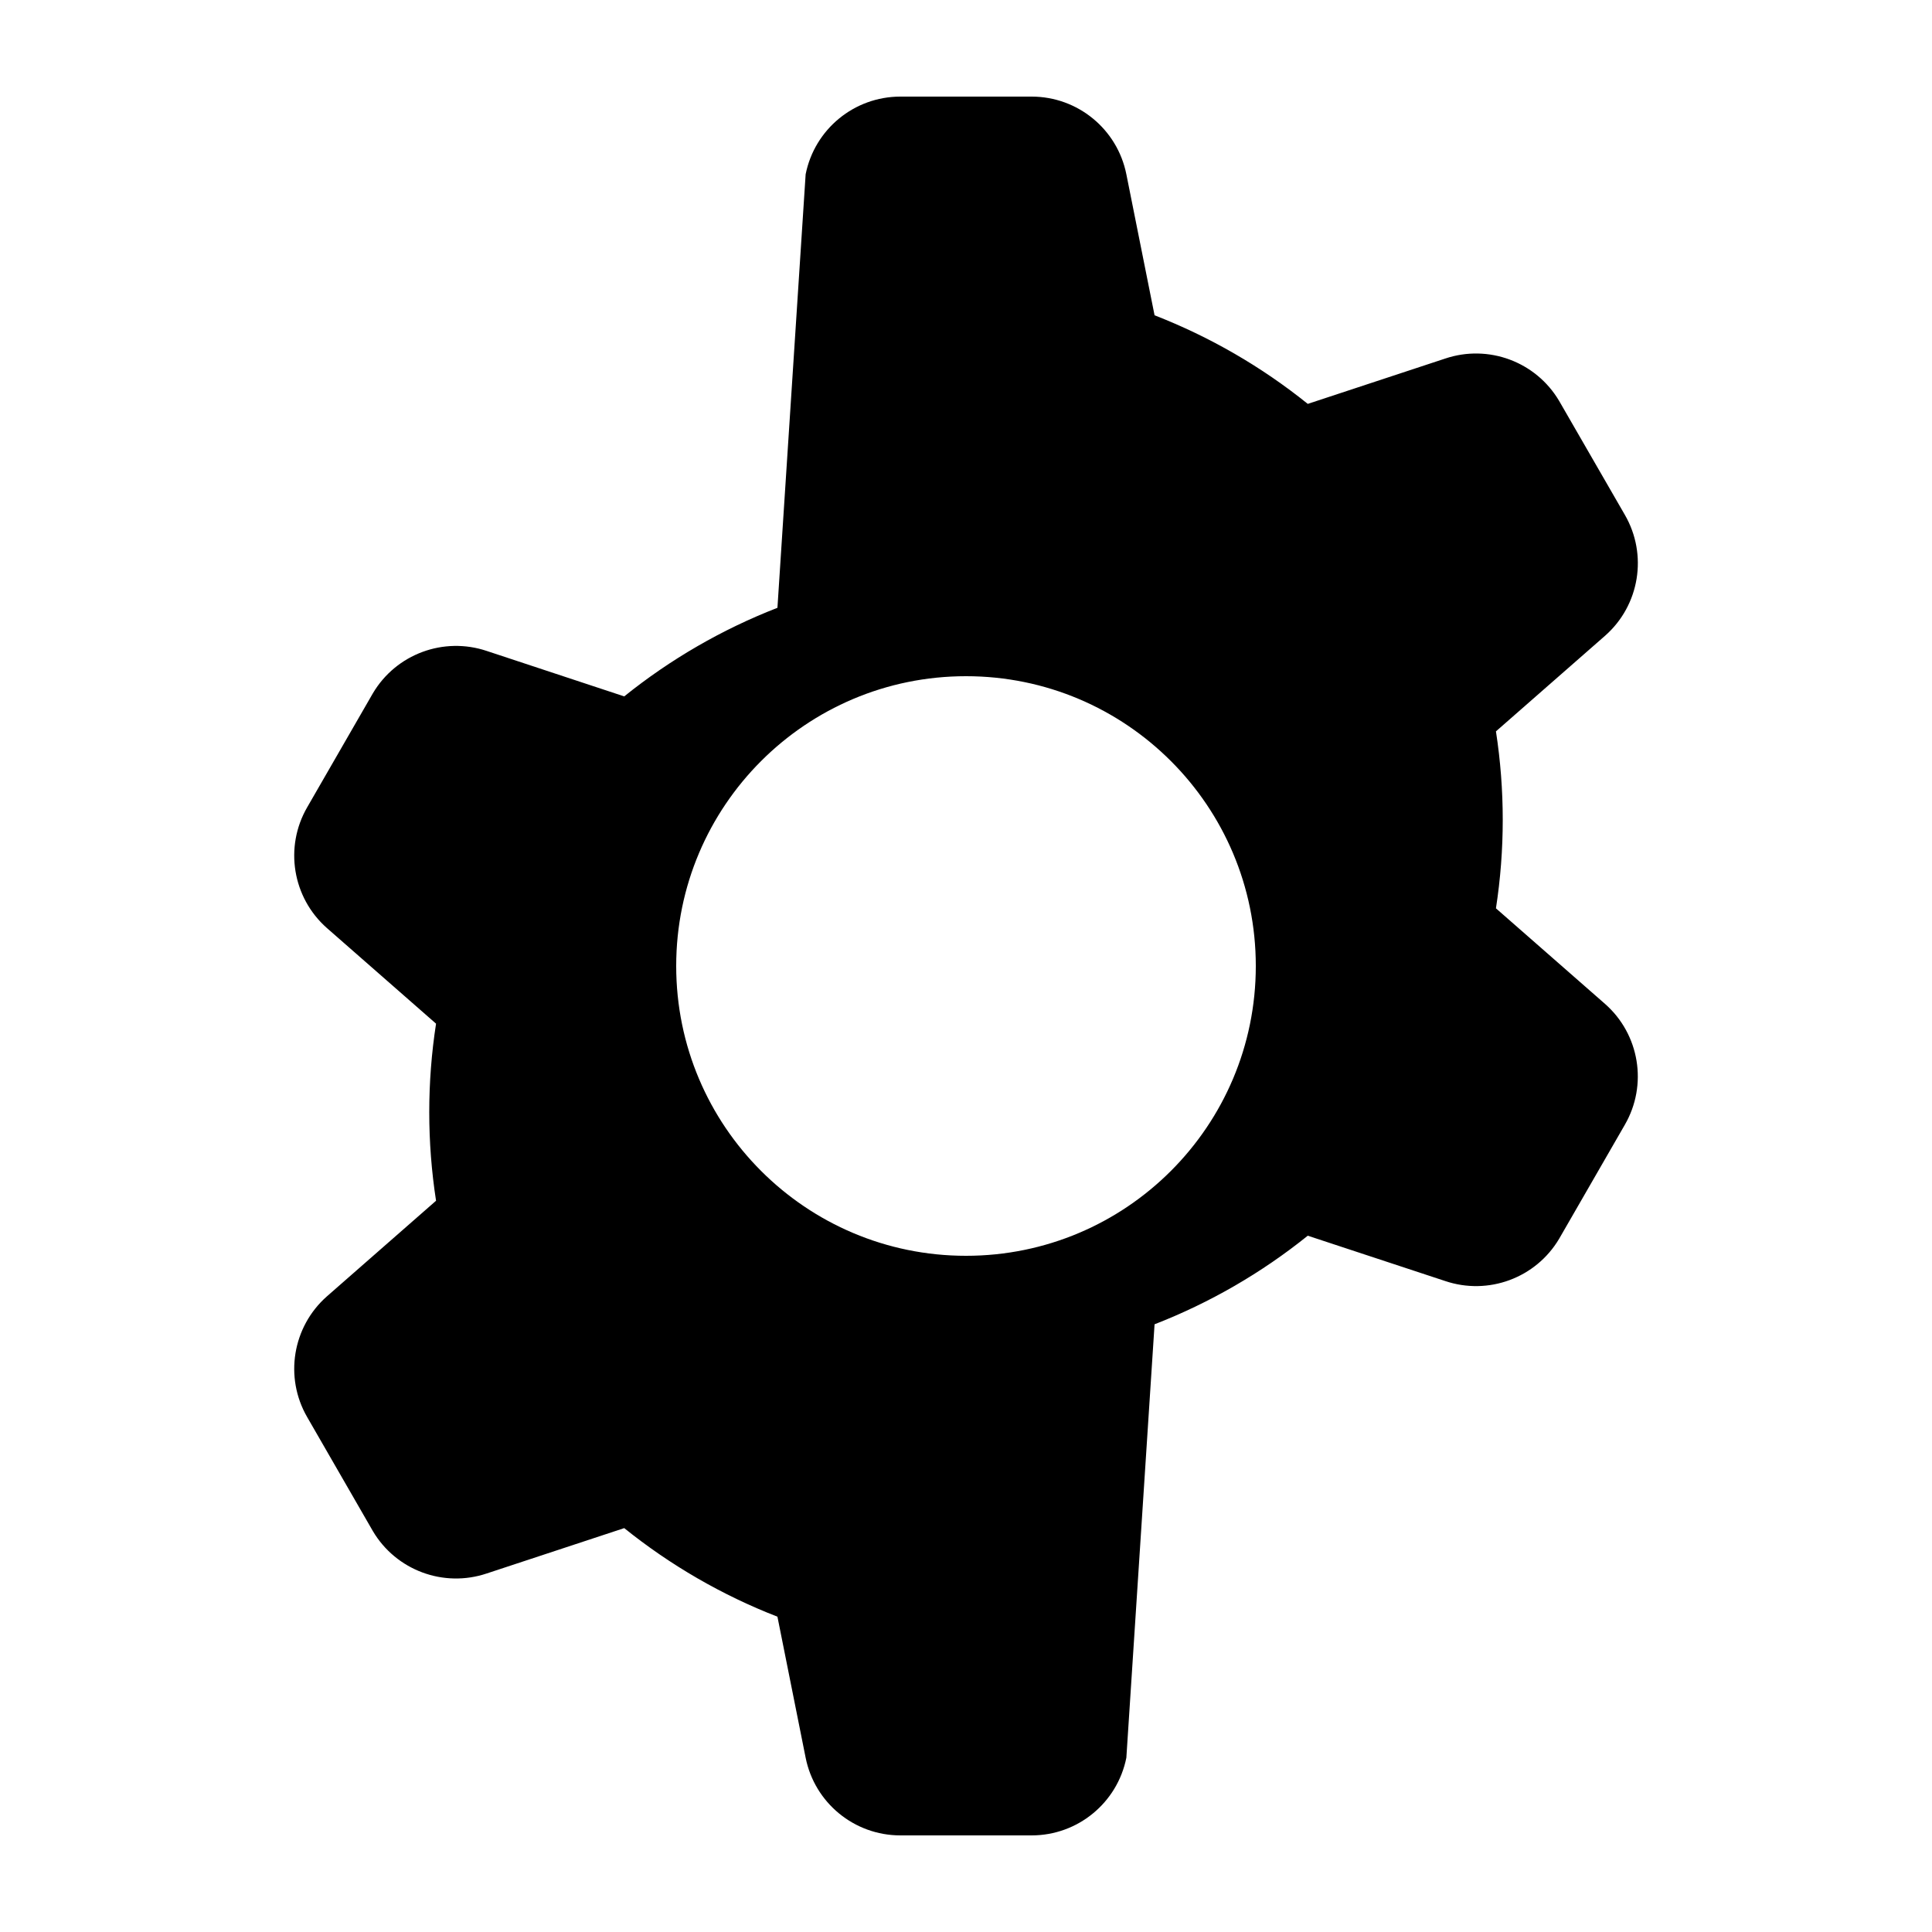
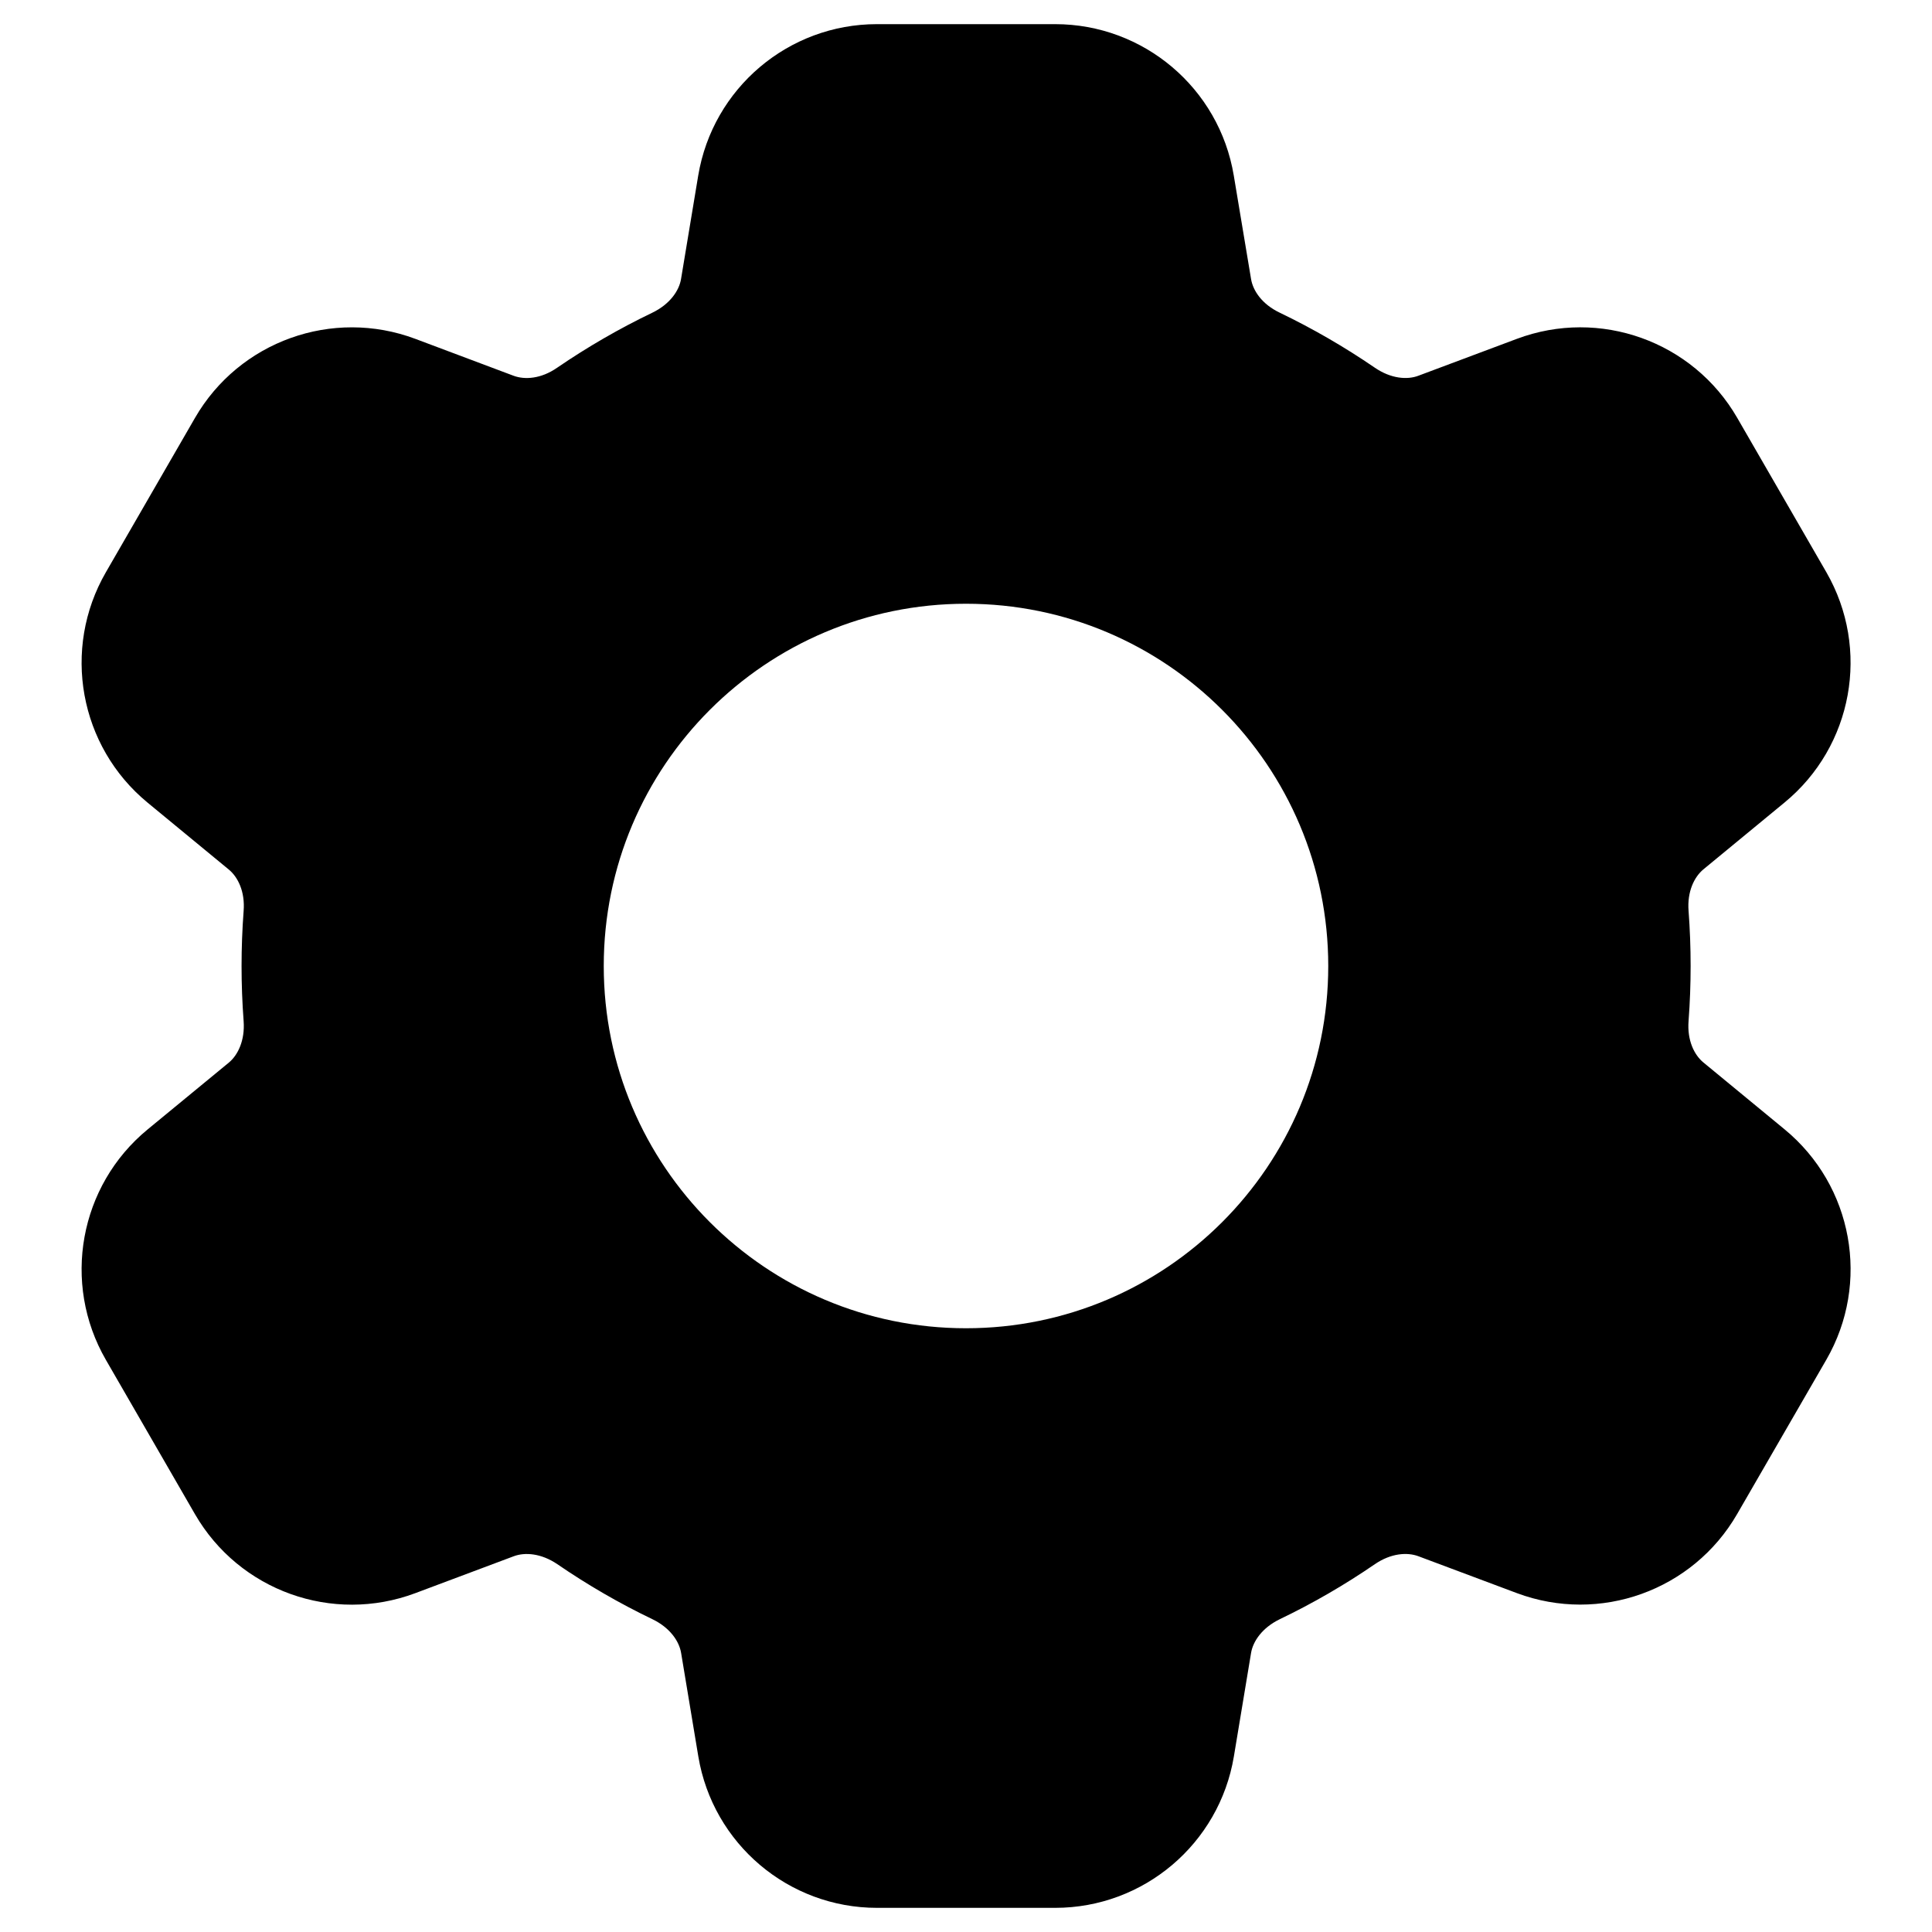
- <svg xmlns="http://www.w3.org/2000/svg" style="display: block;" viewBox="0 0 20 20" fill="none">
-   <path fill-rule="evenodd" clip-rule="evenodd" d="M8.34 1.804A1 1 0 0 1 9.32 1h1.36a1 1 0 0 1 .98.804l.292 1.46a6 6 0 0 1 1.586.917l1.422-.469a1 1 0 0 1 1.18.438l.68 1.179a1 1 0 0 1-.204 1.252l-1.13.99a6 6 0 0 1 0 1.832l1.13.99a1 1 0 0 1 .204 1.251l-.68 1.18a1 1 0 0 1-1.18.437l-1.422-.469a6 6 0 0 1-1.586.917L11.66 18.196a1 1 0 0 1-.98.804H9.32a1 1 0 0 1-.98-.804l-.292-1.46a6 6 0 0 1-1.586-.917l-1.422.469a1 1 0 0 1-1.18-.438l-.68-1.18a1 1 0 0 1 .204-1.25l1.13-.99a6 6 0 0 1 0-1.833l-1.13-.99a1 1 0 0 1-.204-1.25l.68-1.18a1 1 0 0 1 1.18-.438l1.422.47a6 6 0 0 1 1.586-.917L8.34 1.804ZM10 13a3 3 0 1 0 0-6 3 3 0 0 0 0 6Z" fill="currentColor" />
+ <svg xmlns="http://www.w3.org/2000/svg" style="display: block;" viewBox="2 2 20 20" fill="none">
+   <path fill-rule="evenodd" clip-rule="evenodd" d="M11.078 2.25c-.917 0-1.699.663-1.85 1.567L9.05 4.889c-.02.12-.115.26-.297.348a7.493 7.493 0 0 0-.986.57c-.166.115-.334.126-.45.083L6.3 5.508a1.875 1.875 0 0 0-2.282.819l-.922 1.597a1.875 1.875 0 0 0 .432 2.385l.84.692c.095.078.17.229.154.43a7.598 7.598 0 0 0 0 1.139c.015.2-.059.352-.153.43l-.841.692a1.875 1.875 0 0 0-.432 2.385l.922 1.597a1.875 1.875 0 0 0 2.282.818l1.019-.382c.115-.043.283-.031.45.082.312.214.641.405.985.57.182.088.277.228.297.35l.178 1.071c.151.904.933 1.567 1.85 1.567h1.844c.916 0 1.699-.663 1.85-1.567l.178-1.072c.02-.12.114-.26.297-.349.344-.165.673-.356.985-.57.167-.114.335-.125.45-.082l1.02.382a1.875 1.875 0 0 0 2.28-.819l.923-1.597a1.875 1.875 0 0 0-.432-2.385l-.84-.692c-.095-.078-.17-.229-.154-.43a7.614 7.614 0 0 0 0-1.139c-.016-.2.059-.352.153-.43l.84-.692c.708-.582.891-1.59.433-2.385l-.922-1.597a1.875 1.875 0 0 0-2.282-.818l-1.02.382c-.114.043-.282.031-.449-.083a7.49 7.49 0 0 0-.985-.57c-.183-.087-.277-.227-.297-.348l-.179-1.072a1.875 1.875 0 0 0-1.85-1.567h-1.843ZM12 15.75a3.75 3.75 0 1 0 0-7.5 3.75 3.75 0 0 0 0 7.5Z" fill="currentColor" />
</svg>
